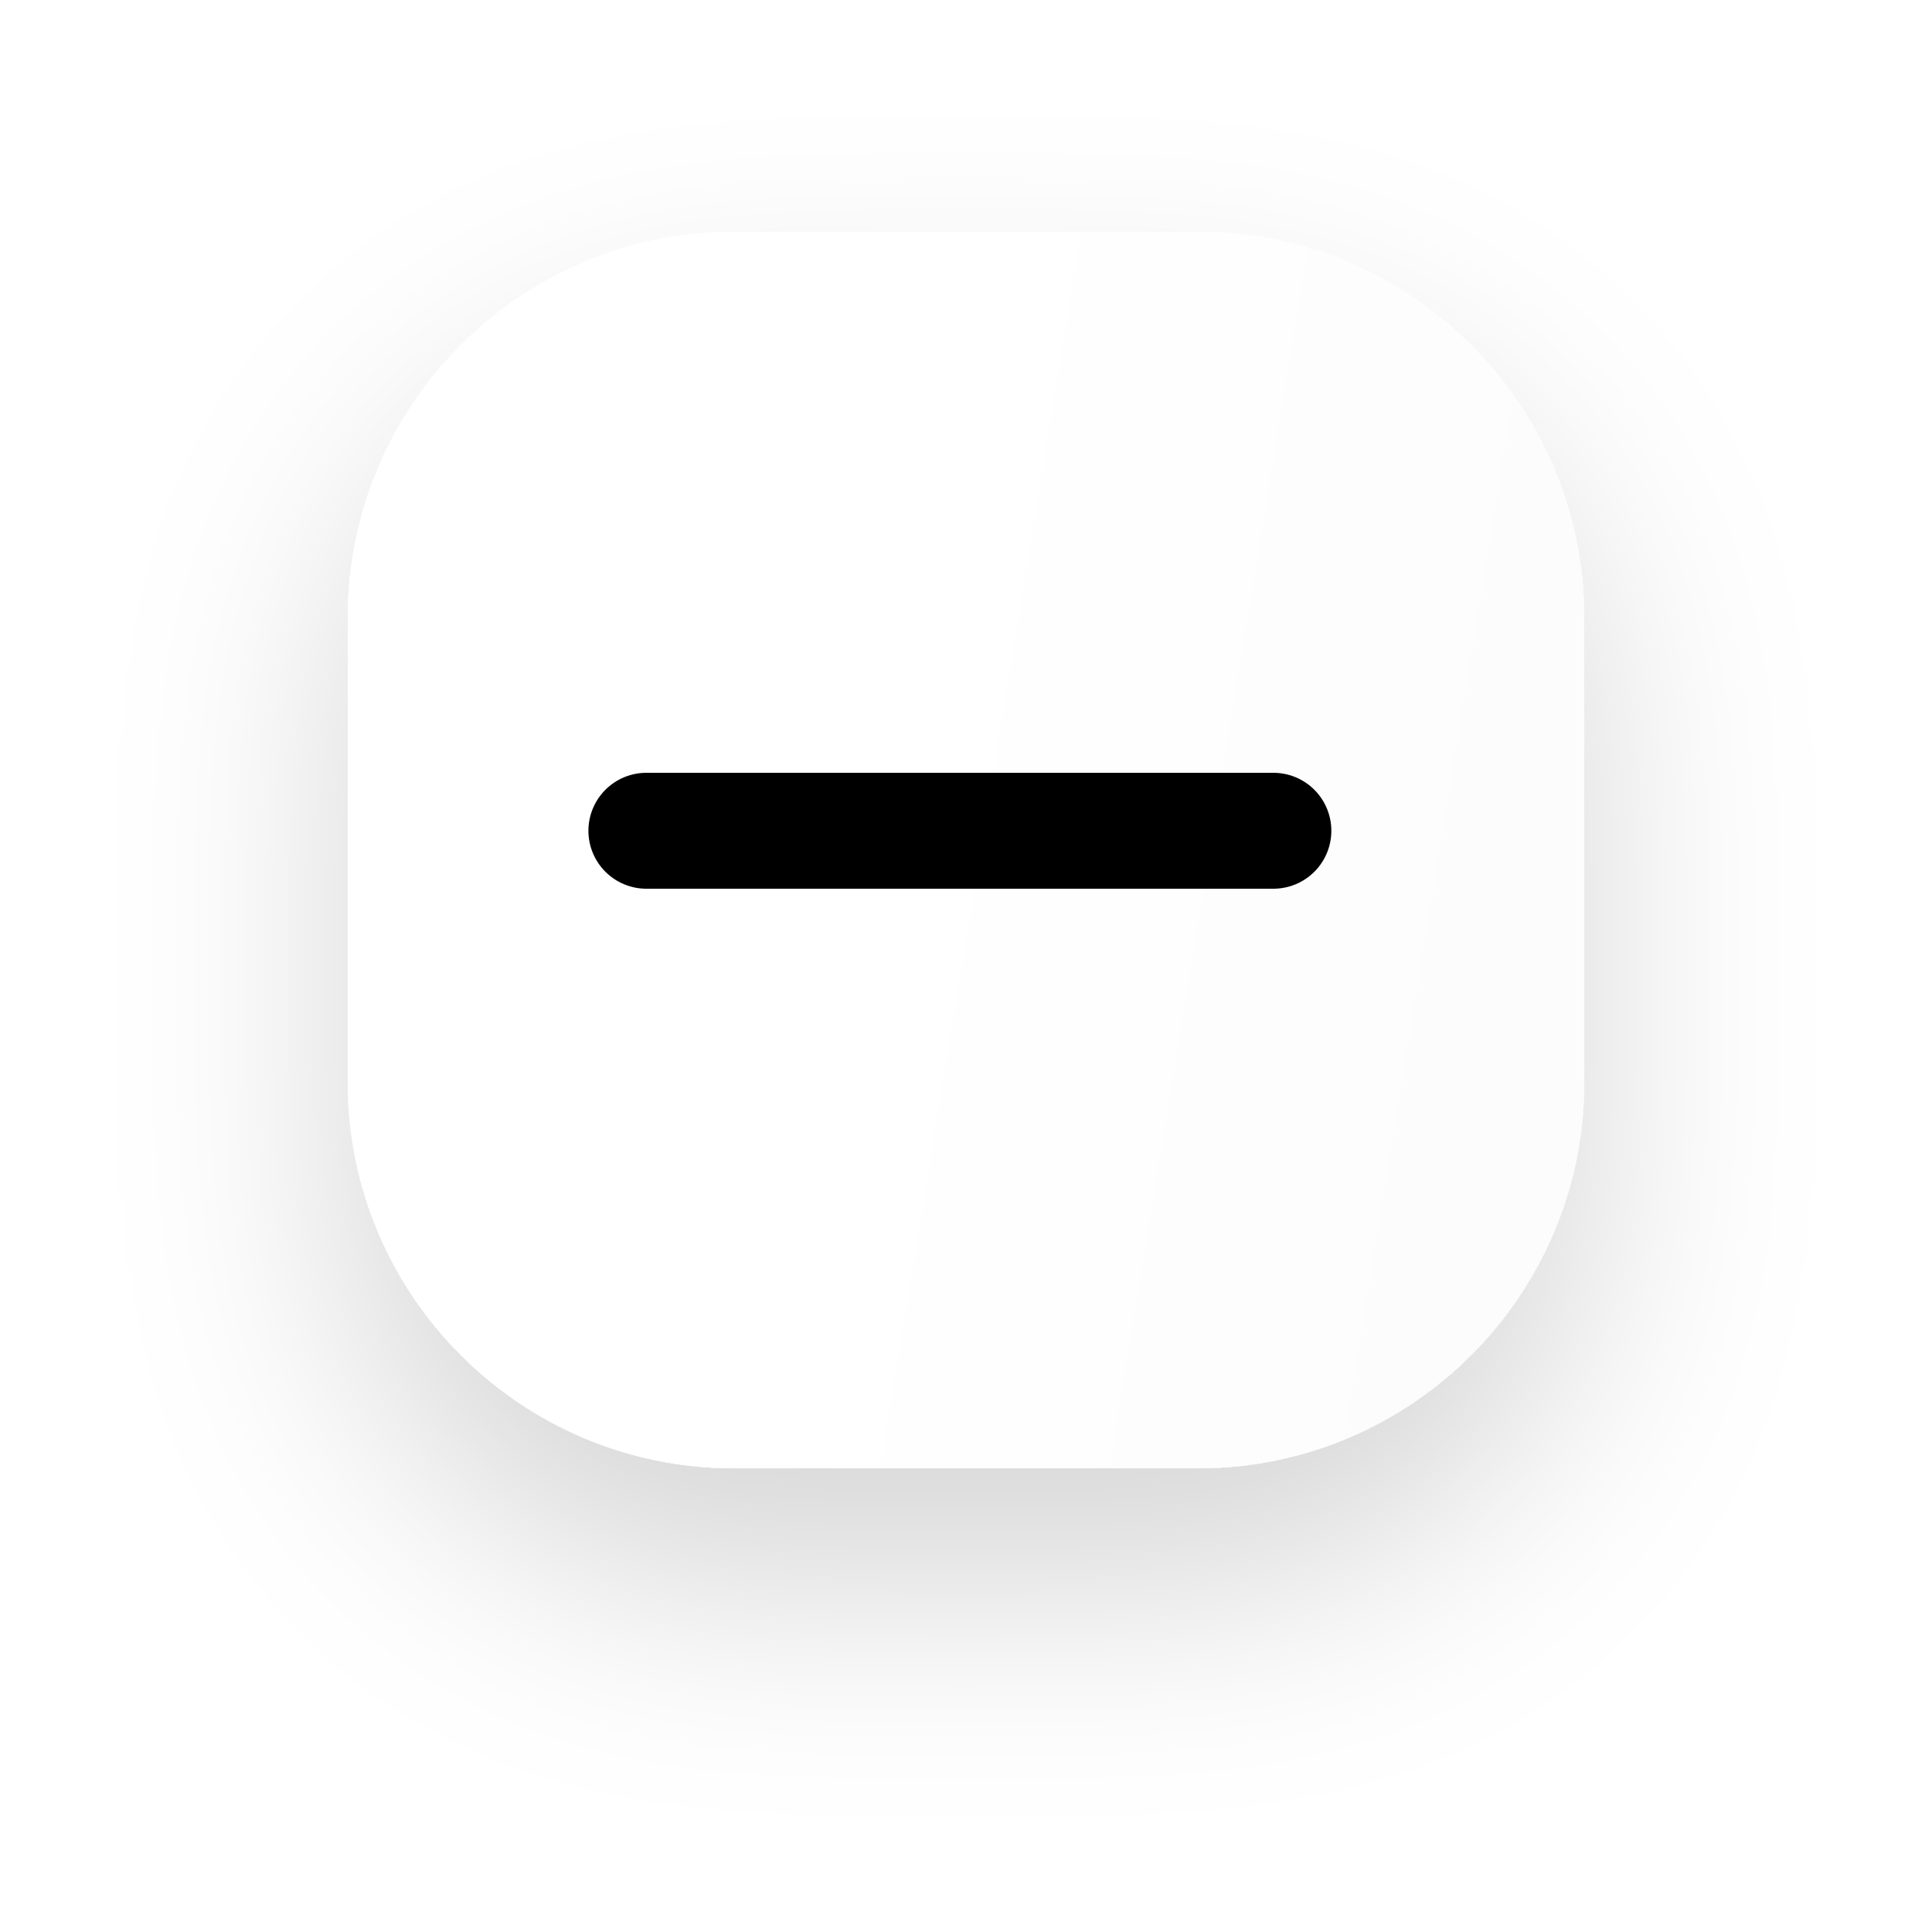
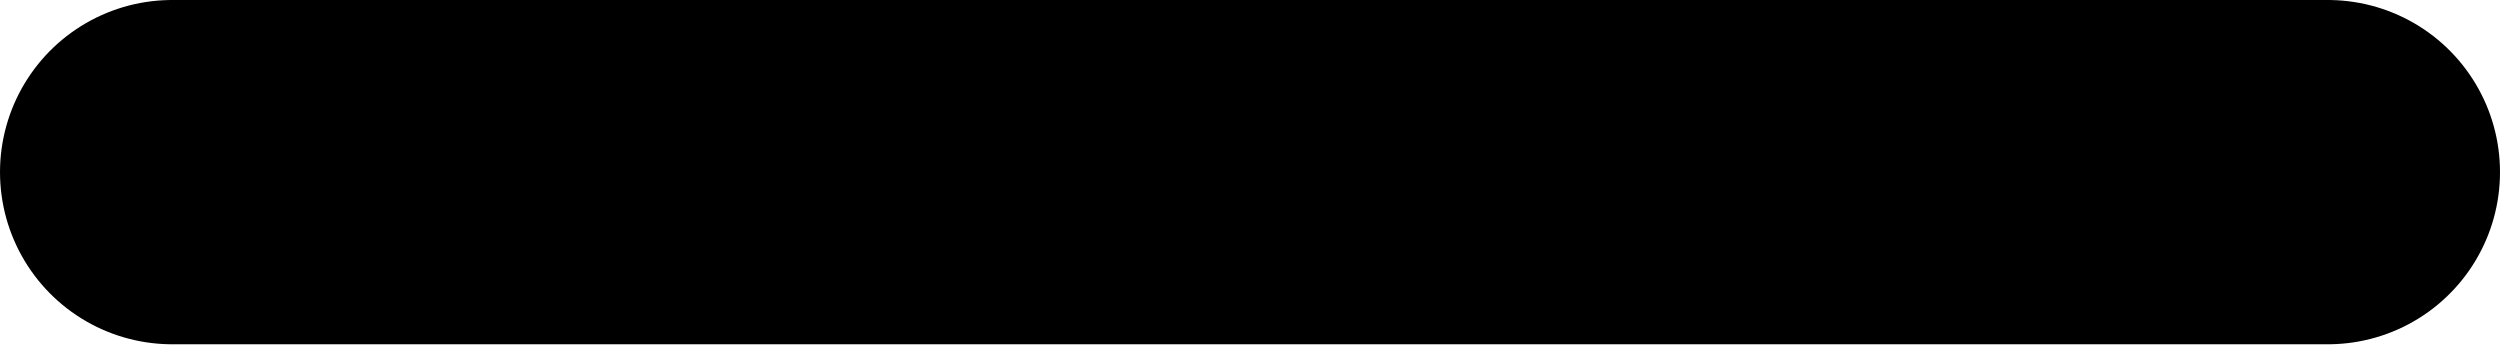
- <svg xmlns="http://www.w3.org/2000/svg" width="50" height="50" viewBox="0 0 50 50">
-   <defs>
-     <linearGradient id="linear-gradient" x1="0.5" x2="3.577" y2="0.5" gradientUnits="objectBoundingBox">
-       <stop offset="0" stop-color="#fff" />
-       <stop offset="1" stop-color="#eee" />
-     </linearGradient>
-     <filter id="Rectangle_422" x="0" y="0" width="50" height="50" filterUnits="userSpaceOnUse">
-       <feOffset dy="3" input="SourceAlpha" />
-       <feGaussianBlur stdDeviation="3" result="blur" />
-       <feFlood flood-opacity="0.161" />
-       <feComposite operator="in" in2="blur" />
-       <feComposite in="SourceGraphic" />
-     </filter>
-   </defs>
-   <g id="Group_423" data-name="Group 423" transform="translate(-1078 -338)">
-     <g transform="matrix(1, 0, 0, 1, 1078, 338)" filter="url(#Rectangle_422)">
-       <rect id="Rectangle_422-2" data-name="Rectangle 422" width="32" height="32" rx="10" transform="translate(9 6)" fill="url(#linear-gradient)" />
-     </g>
-     <path id="Icon_feather-minus" data-name="Icon feather-minus" d="M7.5,18H23.727" transform="translate(1087.228 341.5)" fill="none" stroke="#000" stroke-linecap="round" stroke-linejoin="round" stroke-width="3" />
-   </g>
+ <svg xmlns="http://www.w3.org/2000/svg" width="21.785" height="3" viewBox="0 0 21.785 3">
+   <path id="Icon_feather-minus" data-name="Icon feather-minus" d="M7.5,18H26.285" transform="translate(-6 -16.5)" fill="none" stroke="#000" stroke-linecap="round" stroke-linejoin="round" stroke-width="3" />
</svg>
